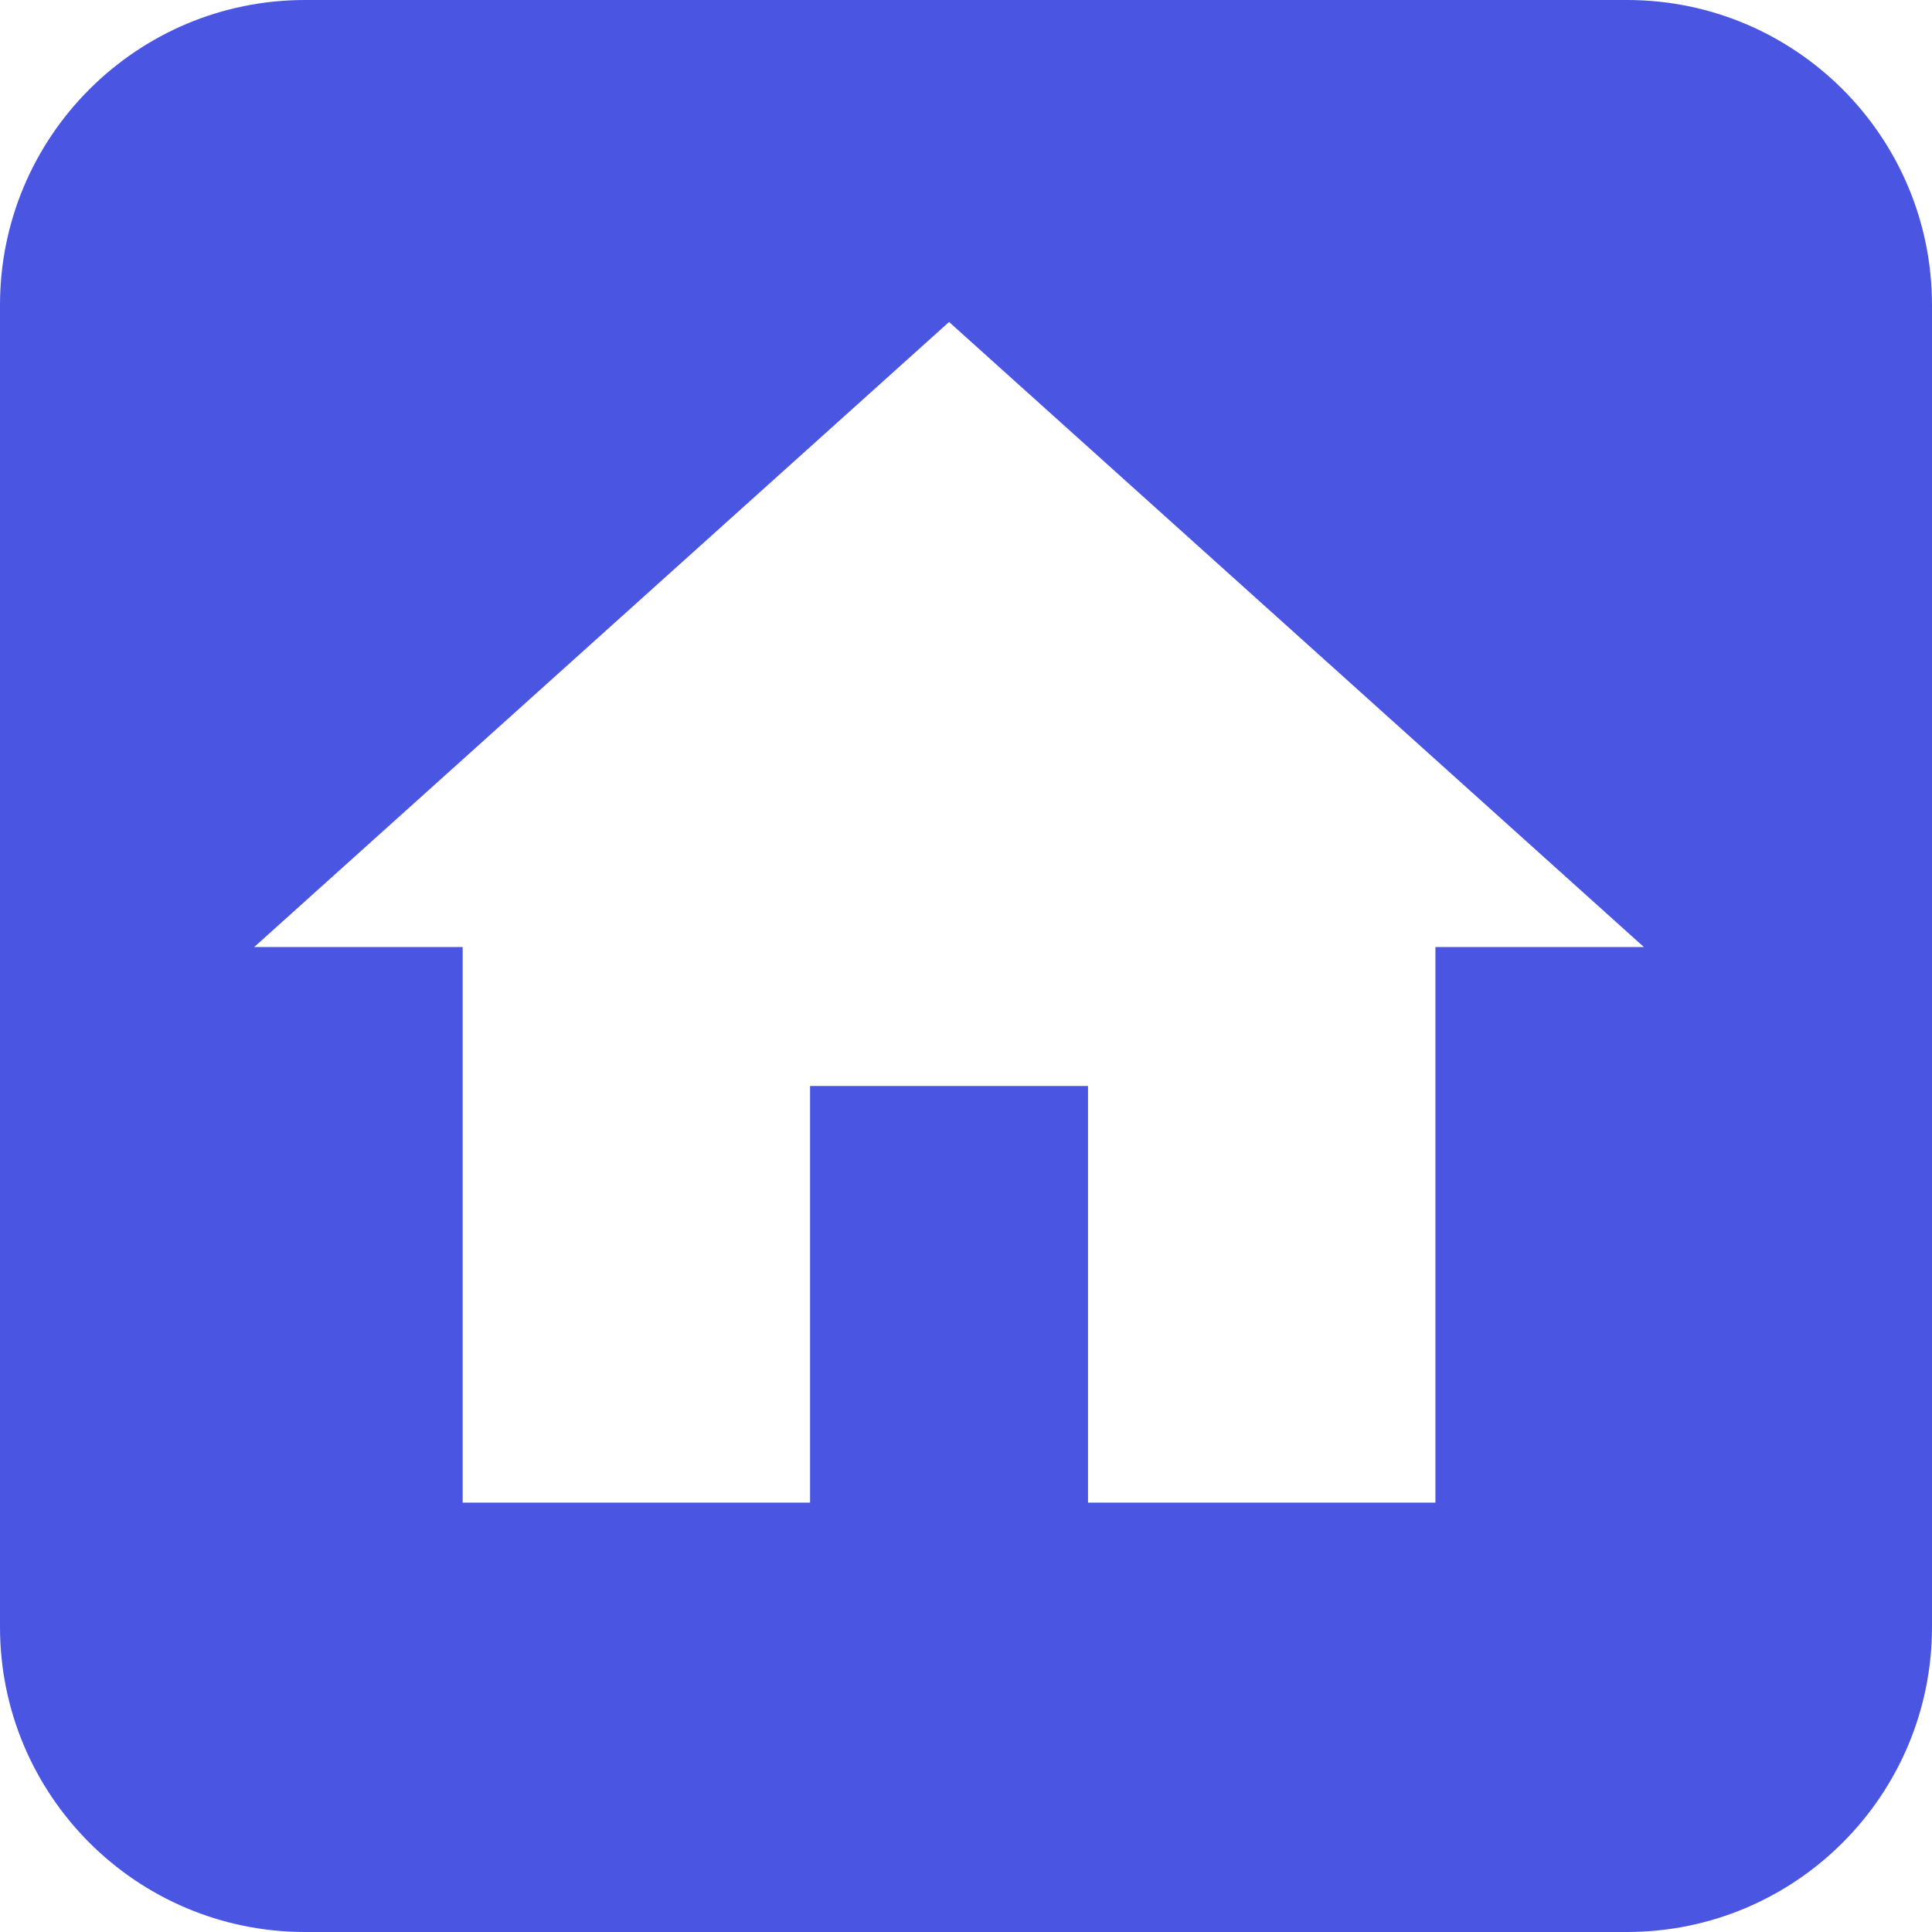
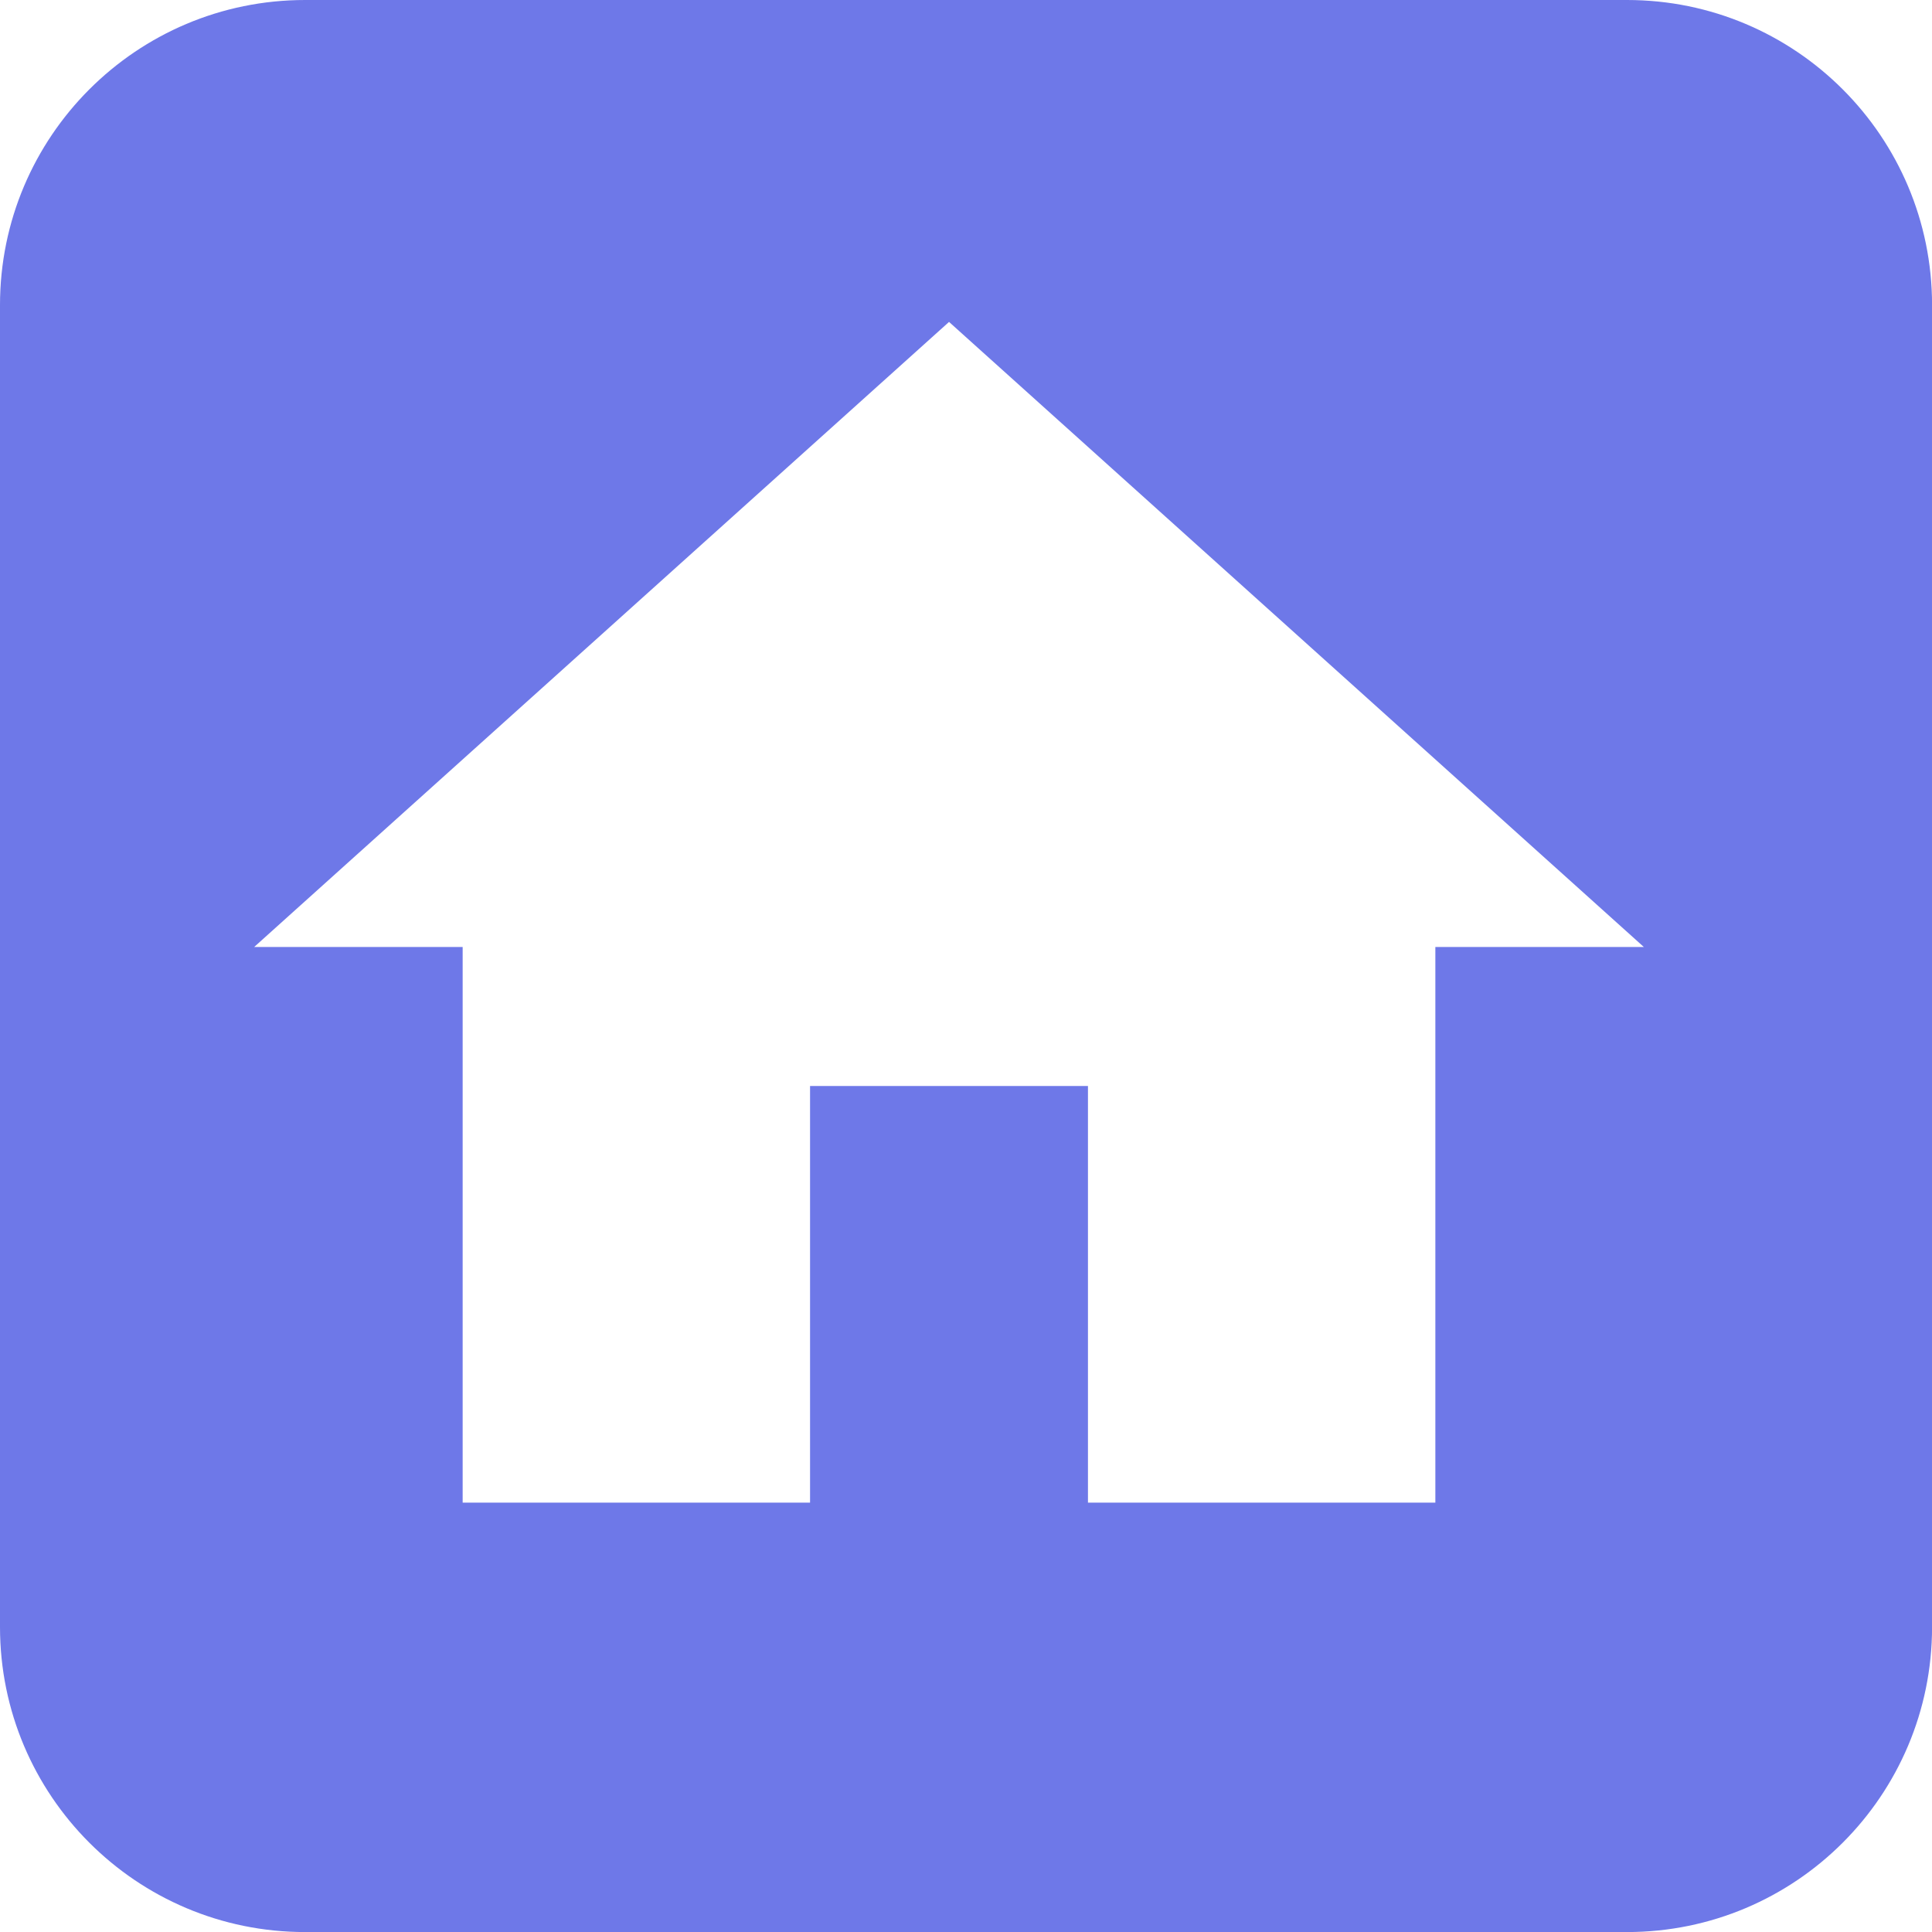
- <svg xmlns="http://www.w3.org/2000/svg" width="38" height="38" fill="none">
-   <path fill="#4A56E2" fill-rule="evenodd" d="M6 0a6 6 0 0 0-6 6v26a6 6 0 0 0 6 6h26a6 6 0 0 0 6-6V6a6 6 0 0 0-6-6H6Zm9.933 21.36v8.195H9.1V18.627H5L18.667 6.333l13.666 12.294h-4.1v10.928H21.4V21.36h-5.467Z" clip-rule="evenodd" />
+ <svg xmlns="http://www.w3.org/2000/svg" version="1.1" width="32" height="32" fill="none" viewBox="0 0 32 32">
+   <path fill="#6E78E8" d="M5.053 0c-2.791 0-5.053 2.262-5.053 5.053v0 21.895c0 2.791 2.262 5.053 5.053 5.053v0h21.895c2.791 0 5.053-2.262 5.053-5.053v0-21.895c0-2.791-2.262-5.053-5.053-5.053v0h-21.895zM13.417 17.987v6.901h-5.754v-9.203h-3.453l11.509-10.353 11.508 10.353h-3.453v9.203h-5.754v-6.901h-4.604z" />
</svg>
